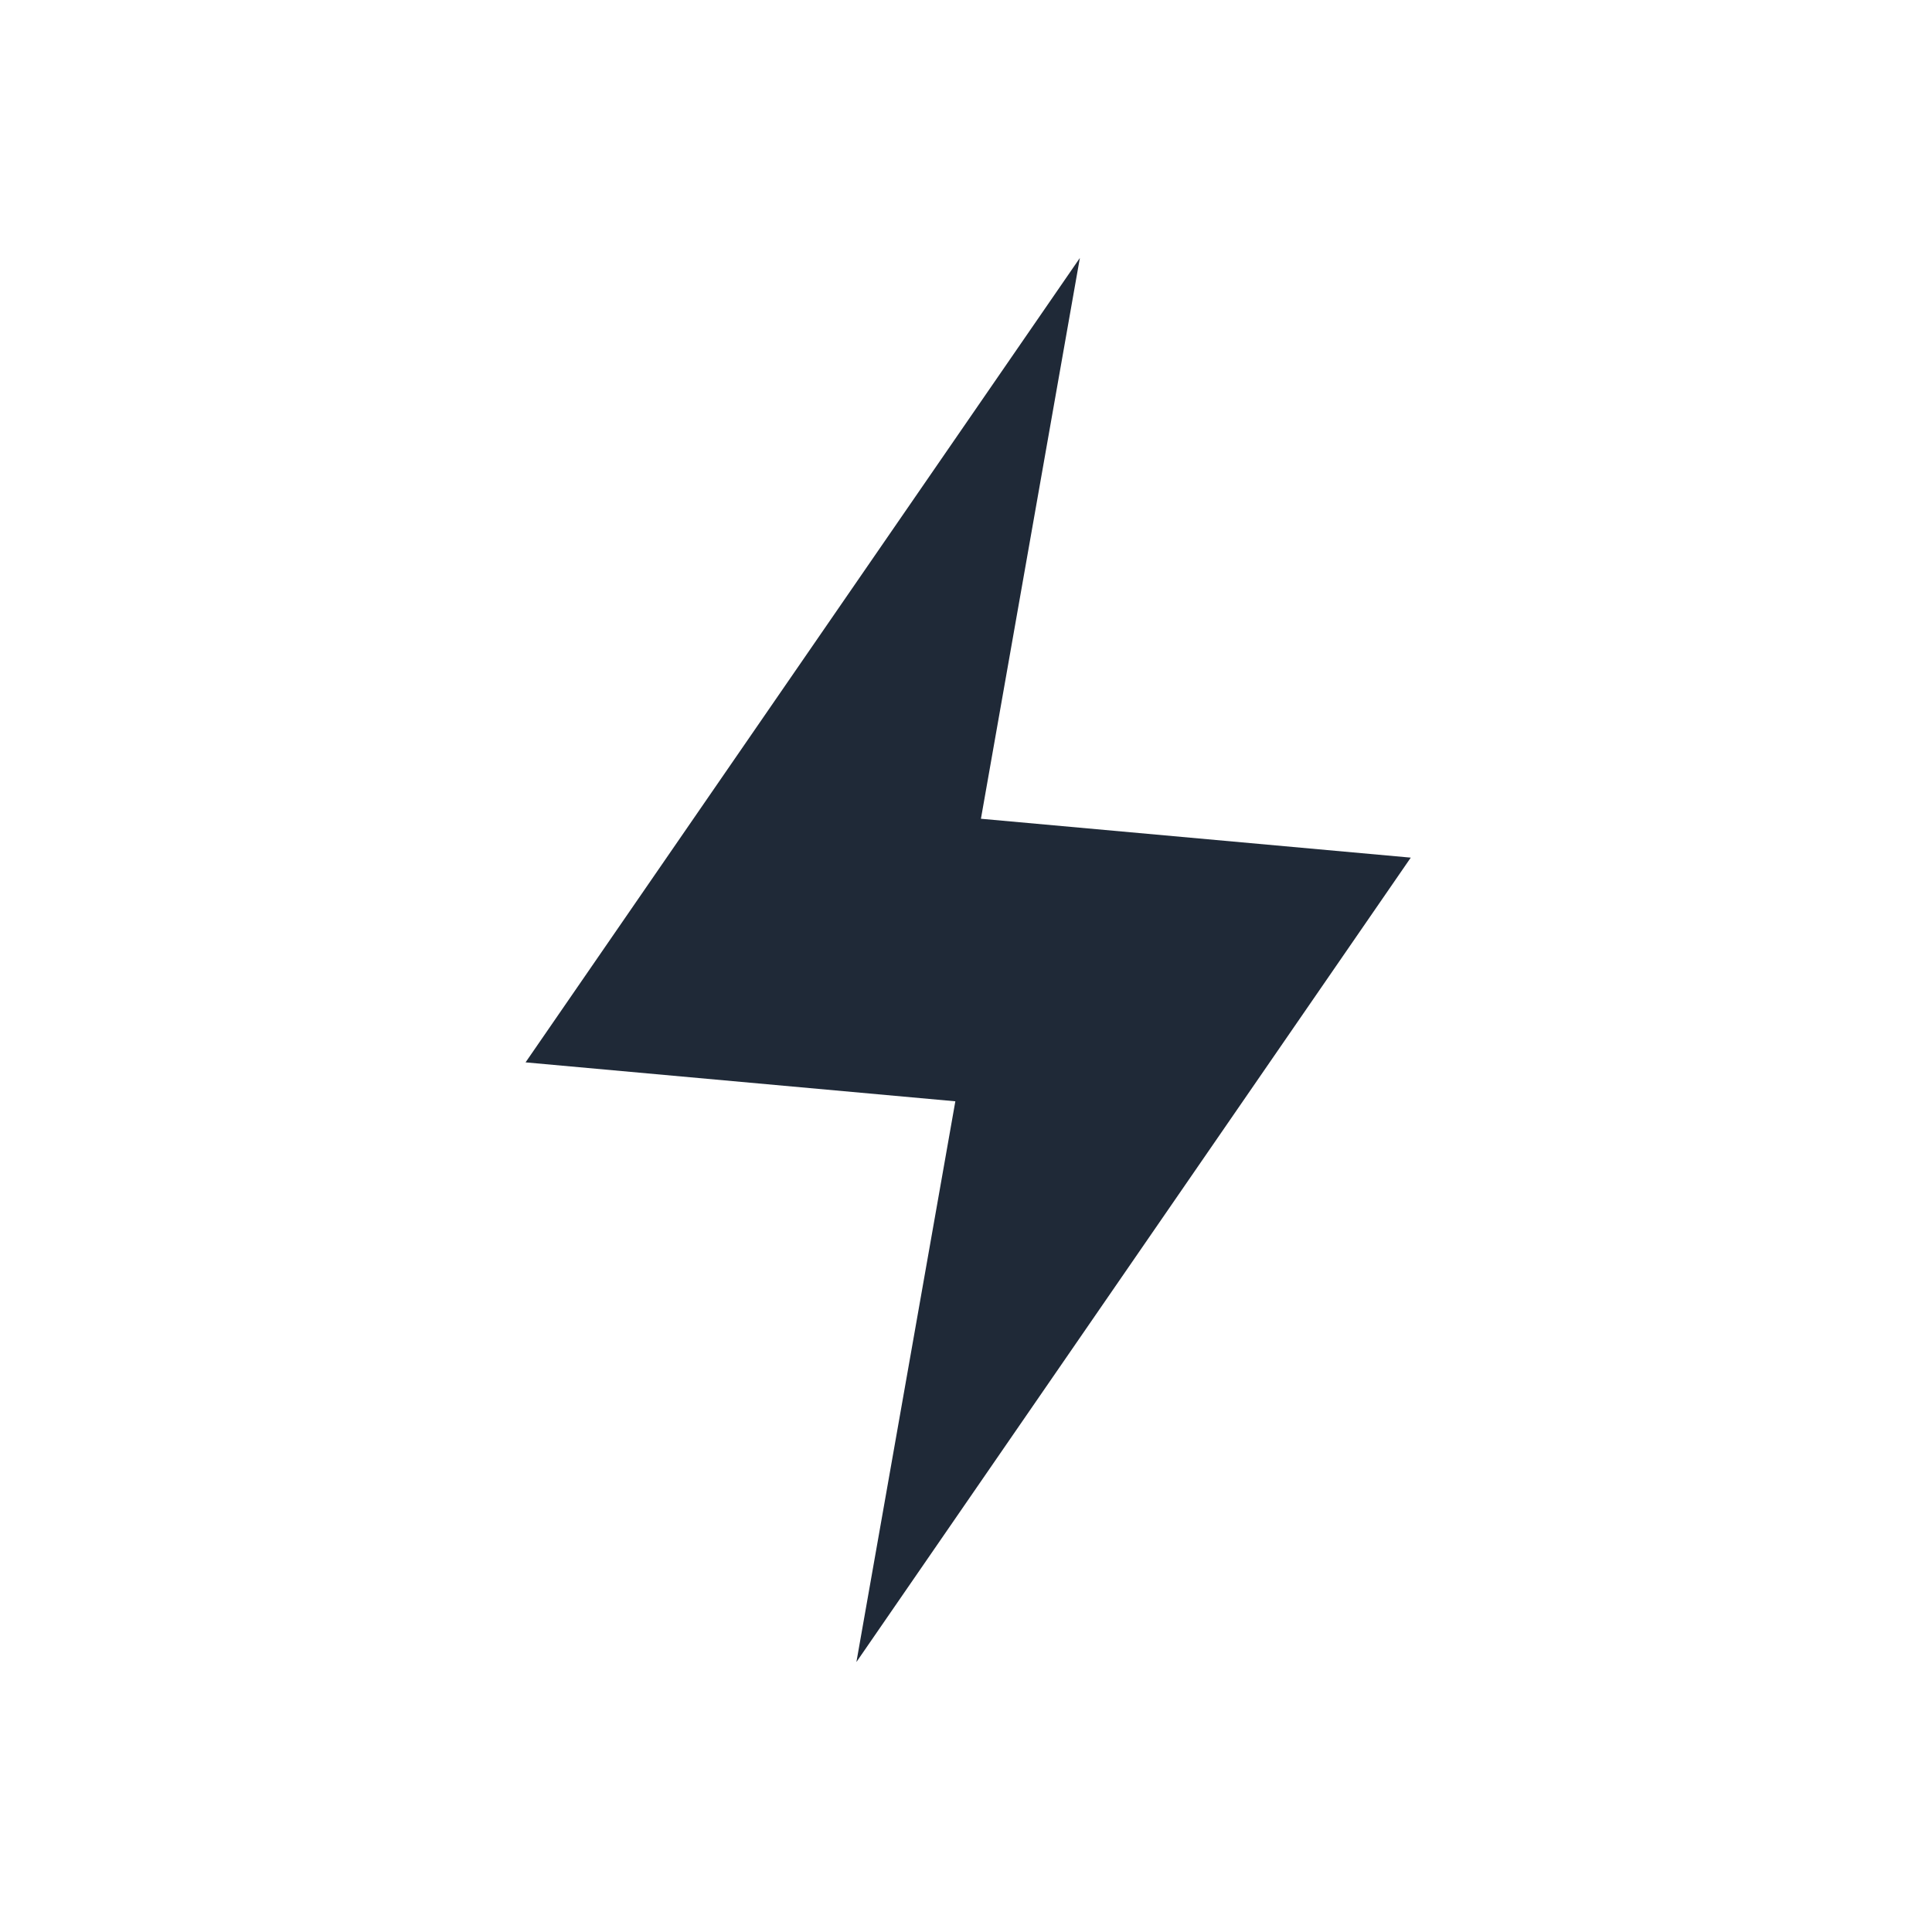
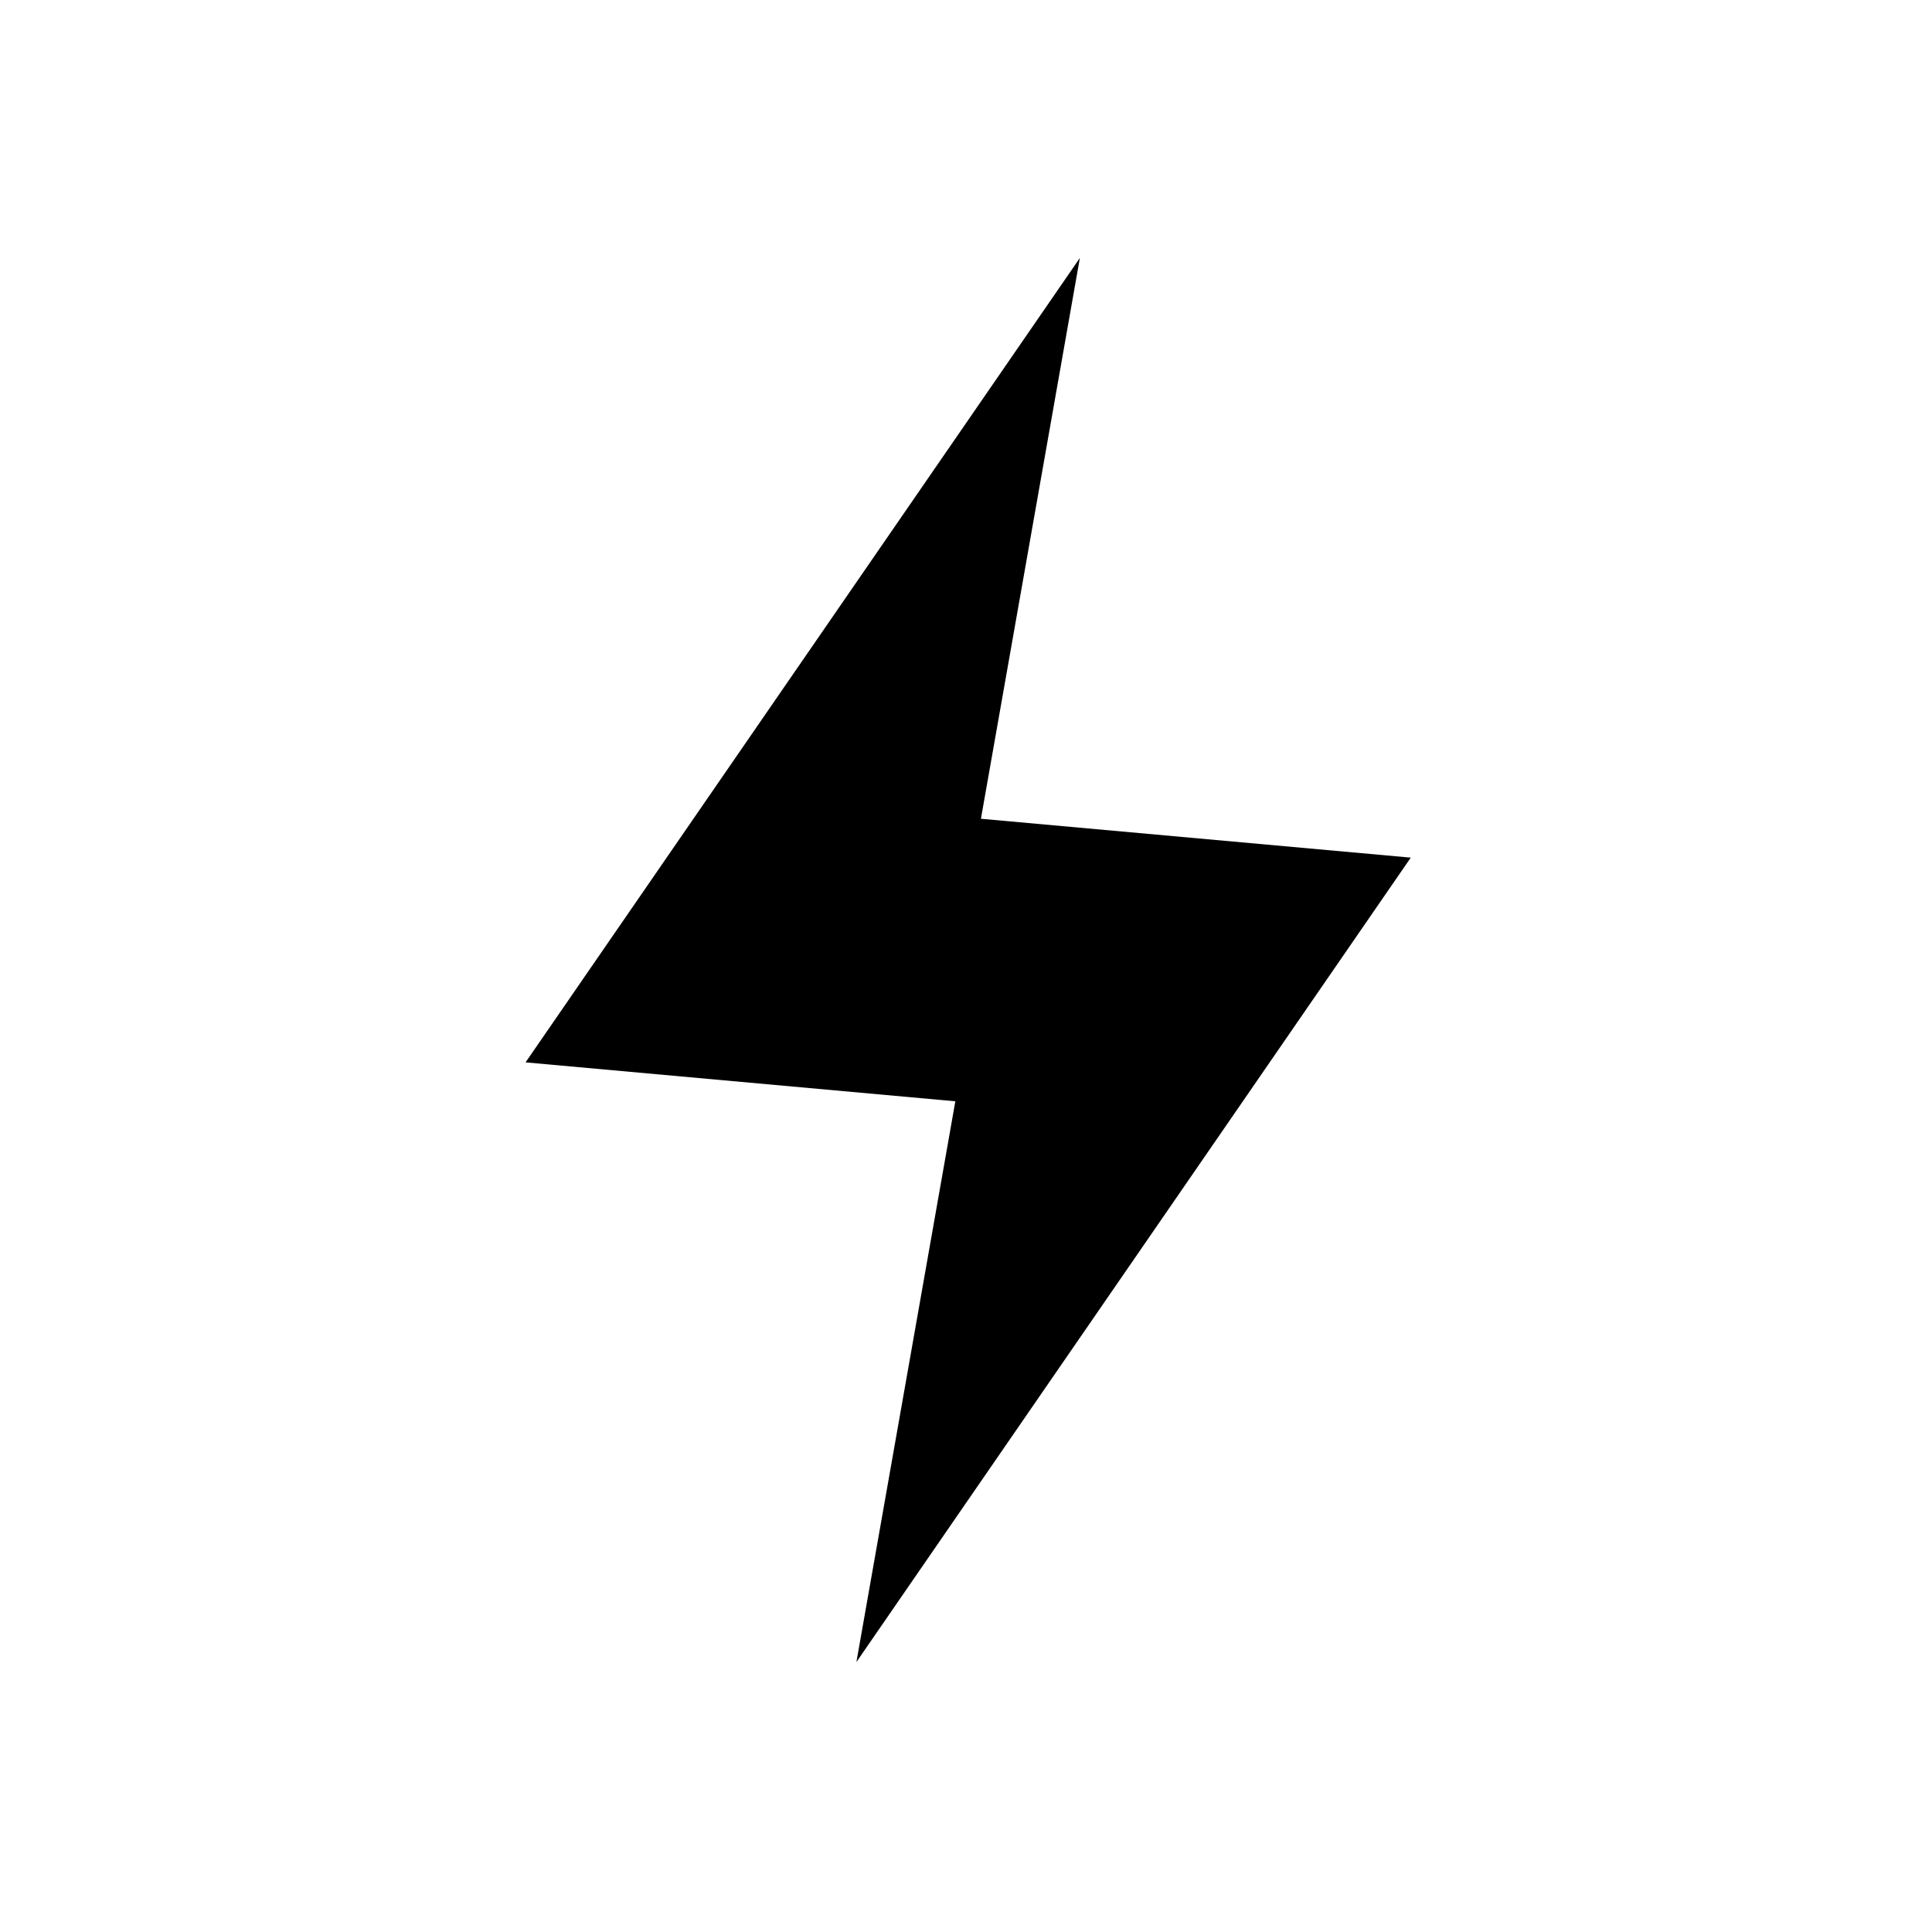
<svg xmlns="http://www.w3.org/2000/svg" viewBox="0 0 33 33" width="33" height="33">
-   <path fill="#1f2937" d="m18.445 4.406-9.468 13.74 7.341.665-1.69 9.578 9.469-13.74-7.342-.664 1.69-9.579Z" />
+   <path fill="#000000" d="m18.445 4.406-9.468 13.74 7.341.665-1.69 9.578 9.469-13.74-7.342-.664 1.69-9.579Z" />
</svg>
